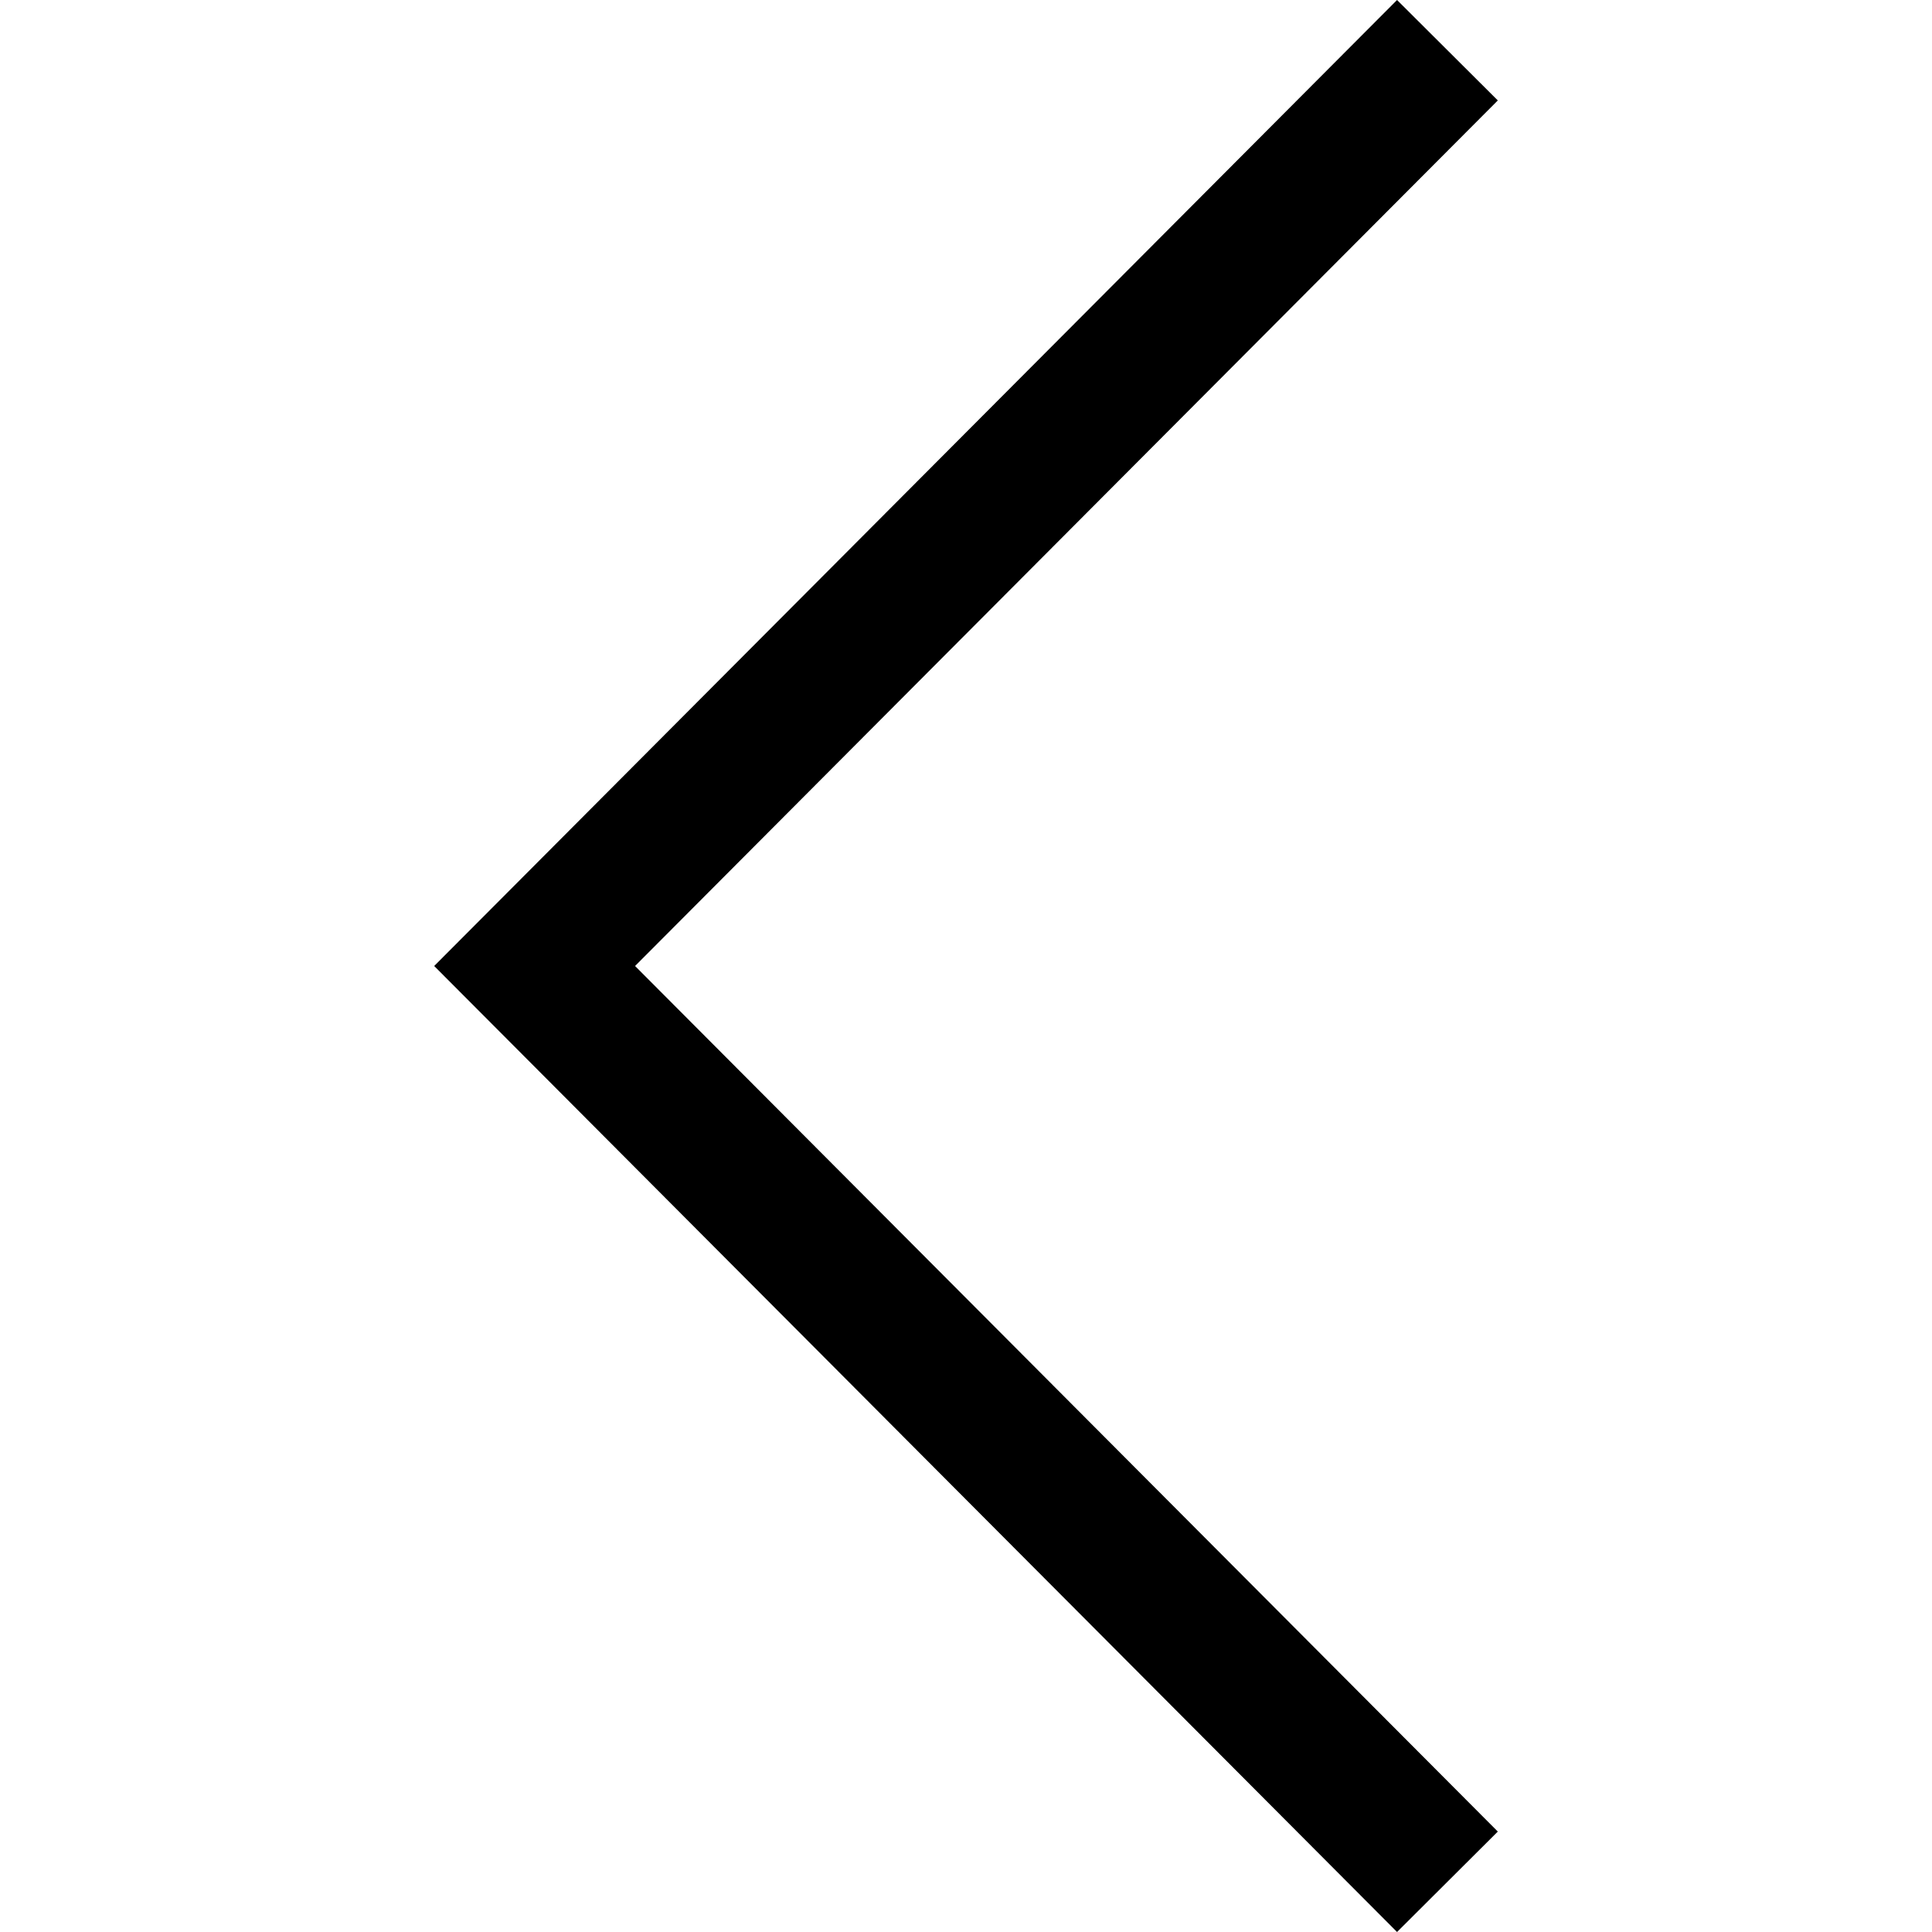
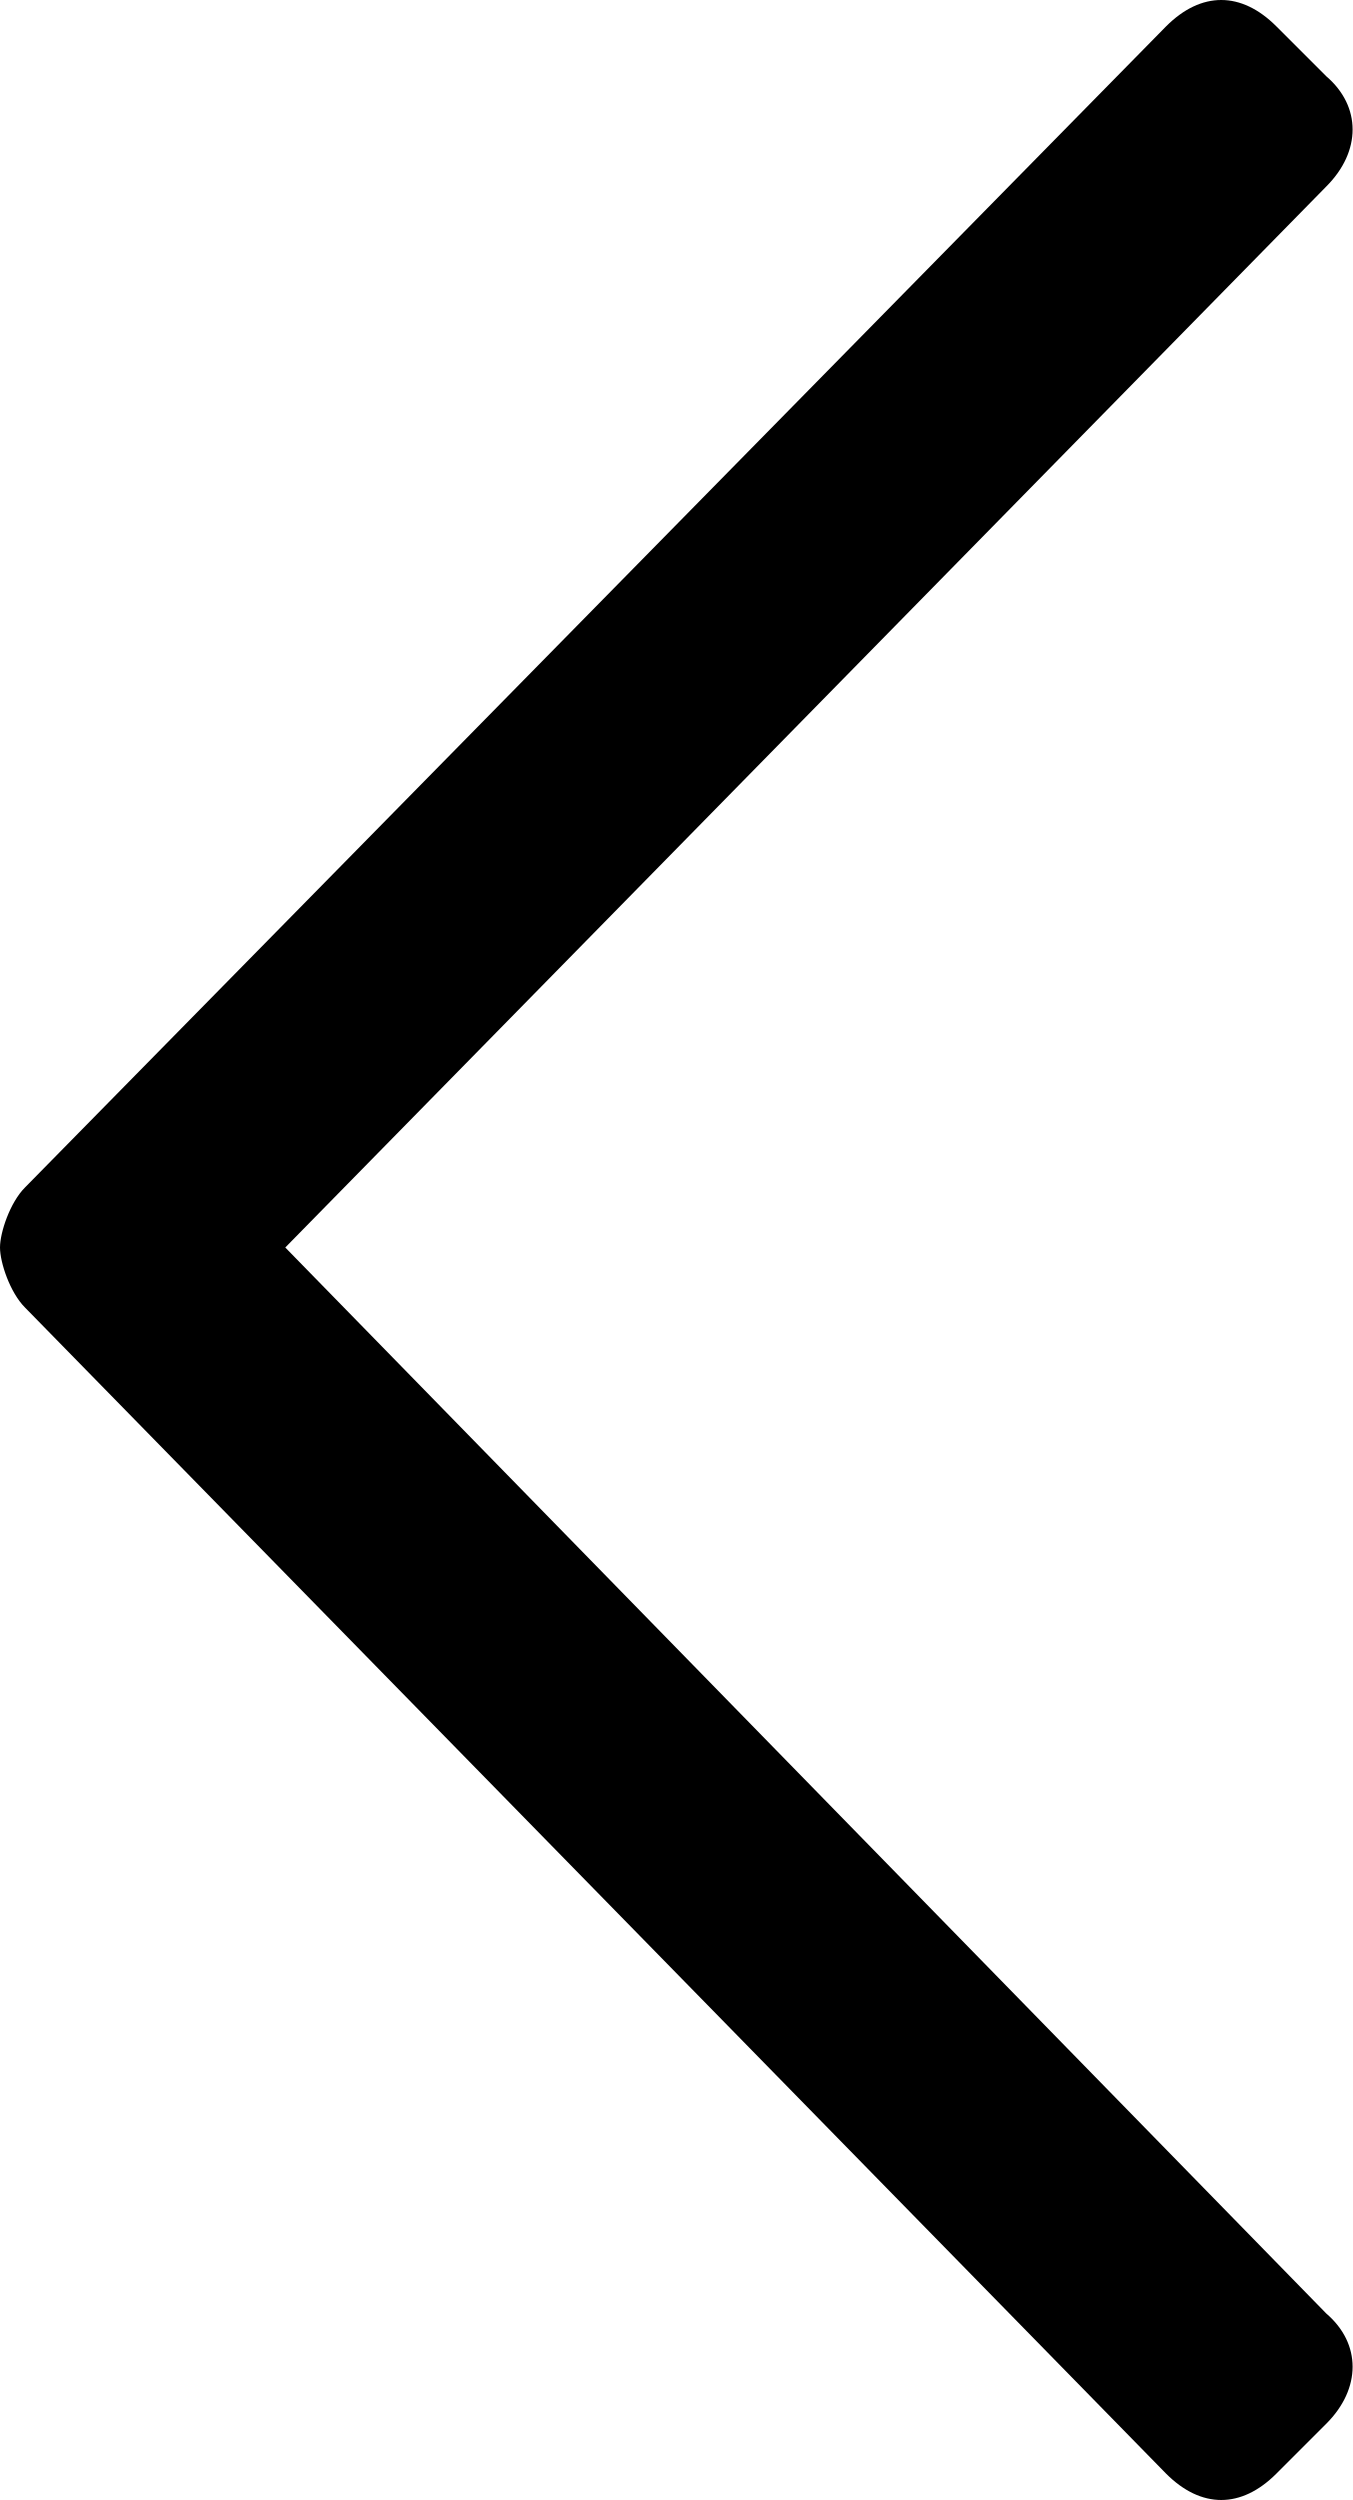
- <svg xmlns="http://www.w3.org/2000/svg" version="1.1" id="Layer_1" x="0px" y="0px" width="64px" height="64px" viewBox="0 0 64 64" style="enable-background:new 0 0 64 64;" xml:space="preserve">
-   <polygon points="14.383,32 46.279,64 49.617,60.673 21.037,32 49.617,3.327 46.279,0 " />
+ <svg xmlns="http://www.w3.org/2000/svg" version="1.1" id="arrow_to_left_1" x="0px" y="0px" width="34.592px" height="63.936px" viewBox="12.8 0.096 34.592 63.936" style="enable-background:new 12.8 0.096 34.592 63.936;" xml:space="preserve">
+   <path d="M45.44,63.36l1.28-1.28c0.896-0.896,0.896-2.048,0-2.816L20.096,32L46.72,4.864c0.896-0.896,0.896-2.048,0-2.816l-1.28-1.28  c-0.896-0.896-1.92-0.896-2.816,0L13.44,30.464C13.056,30.848,12.8,31.616,12.8,32c0,0.384,0.256,1.152,0.64,1.536L42.624,63.36  C43.52,64.256,44.544,64.256,45.44,63.36z" />
</svg>
